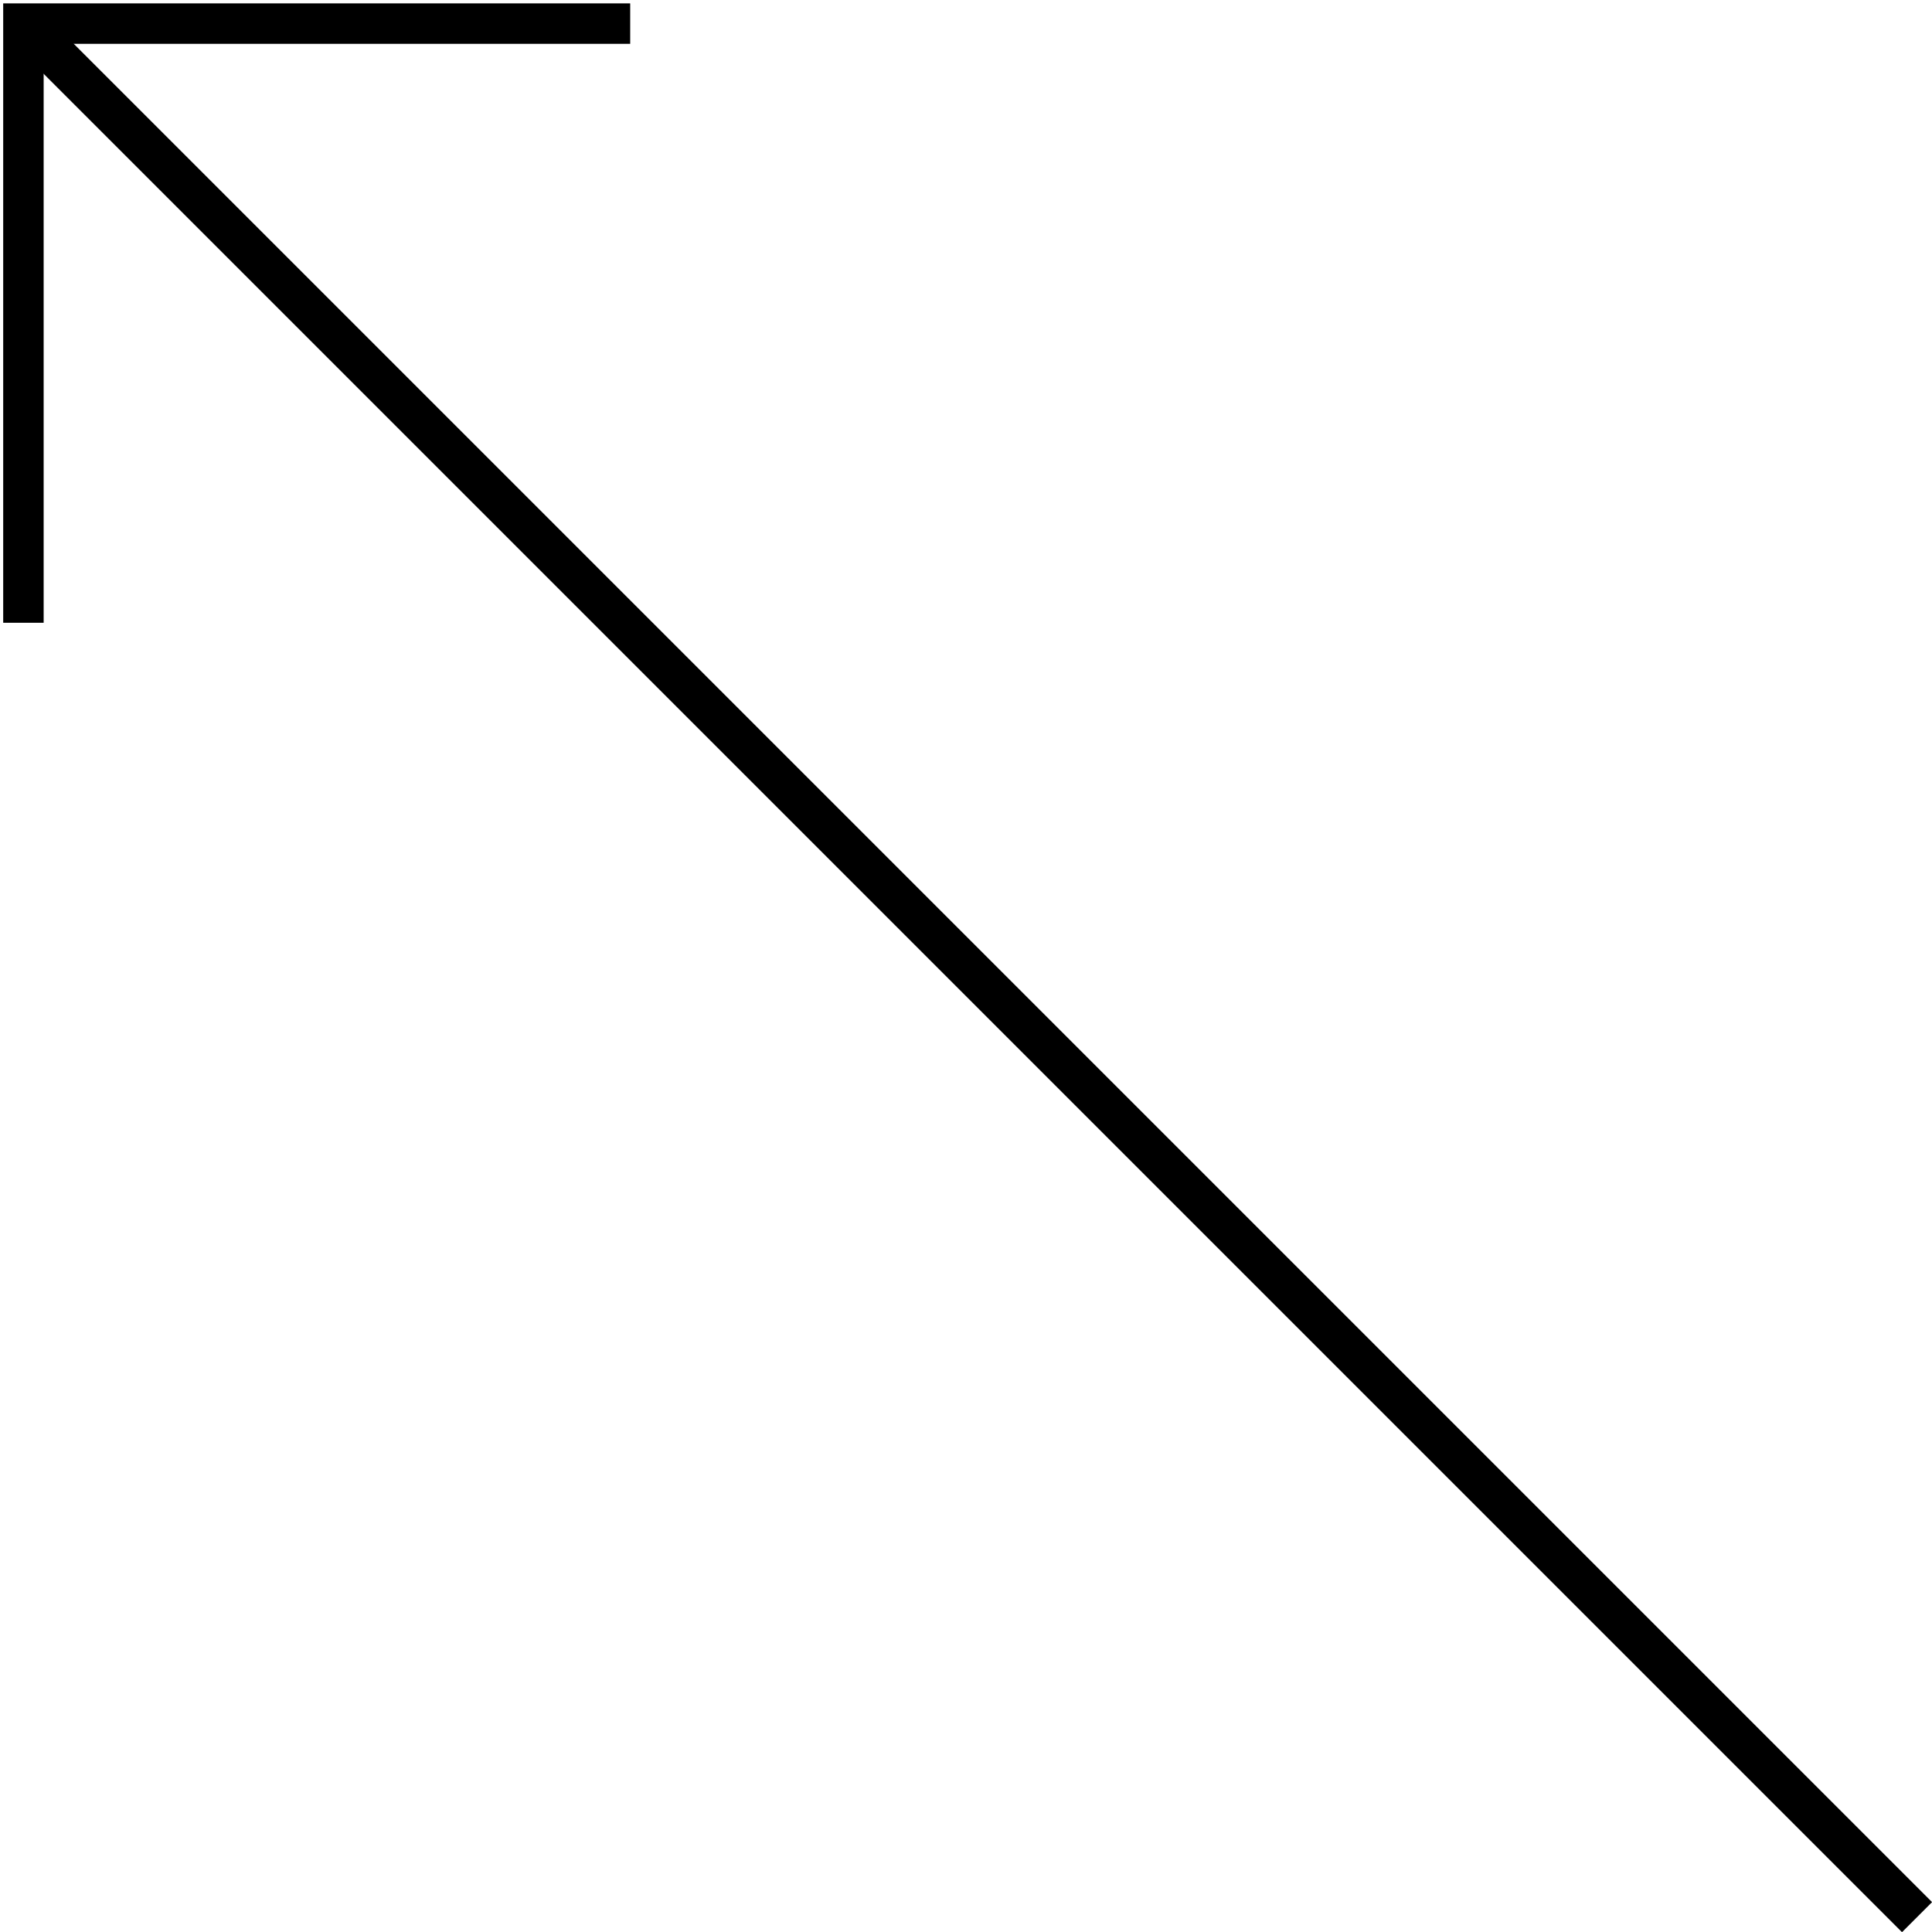
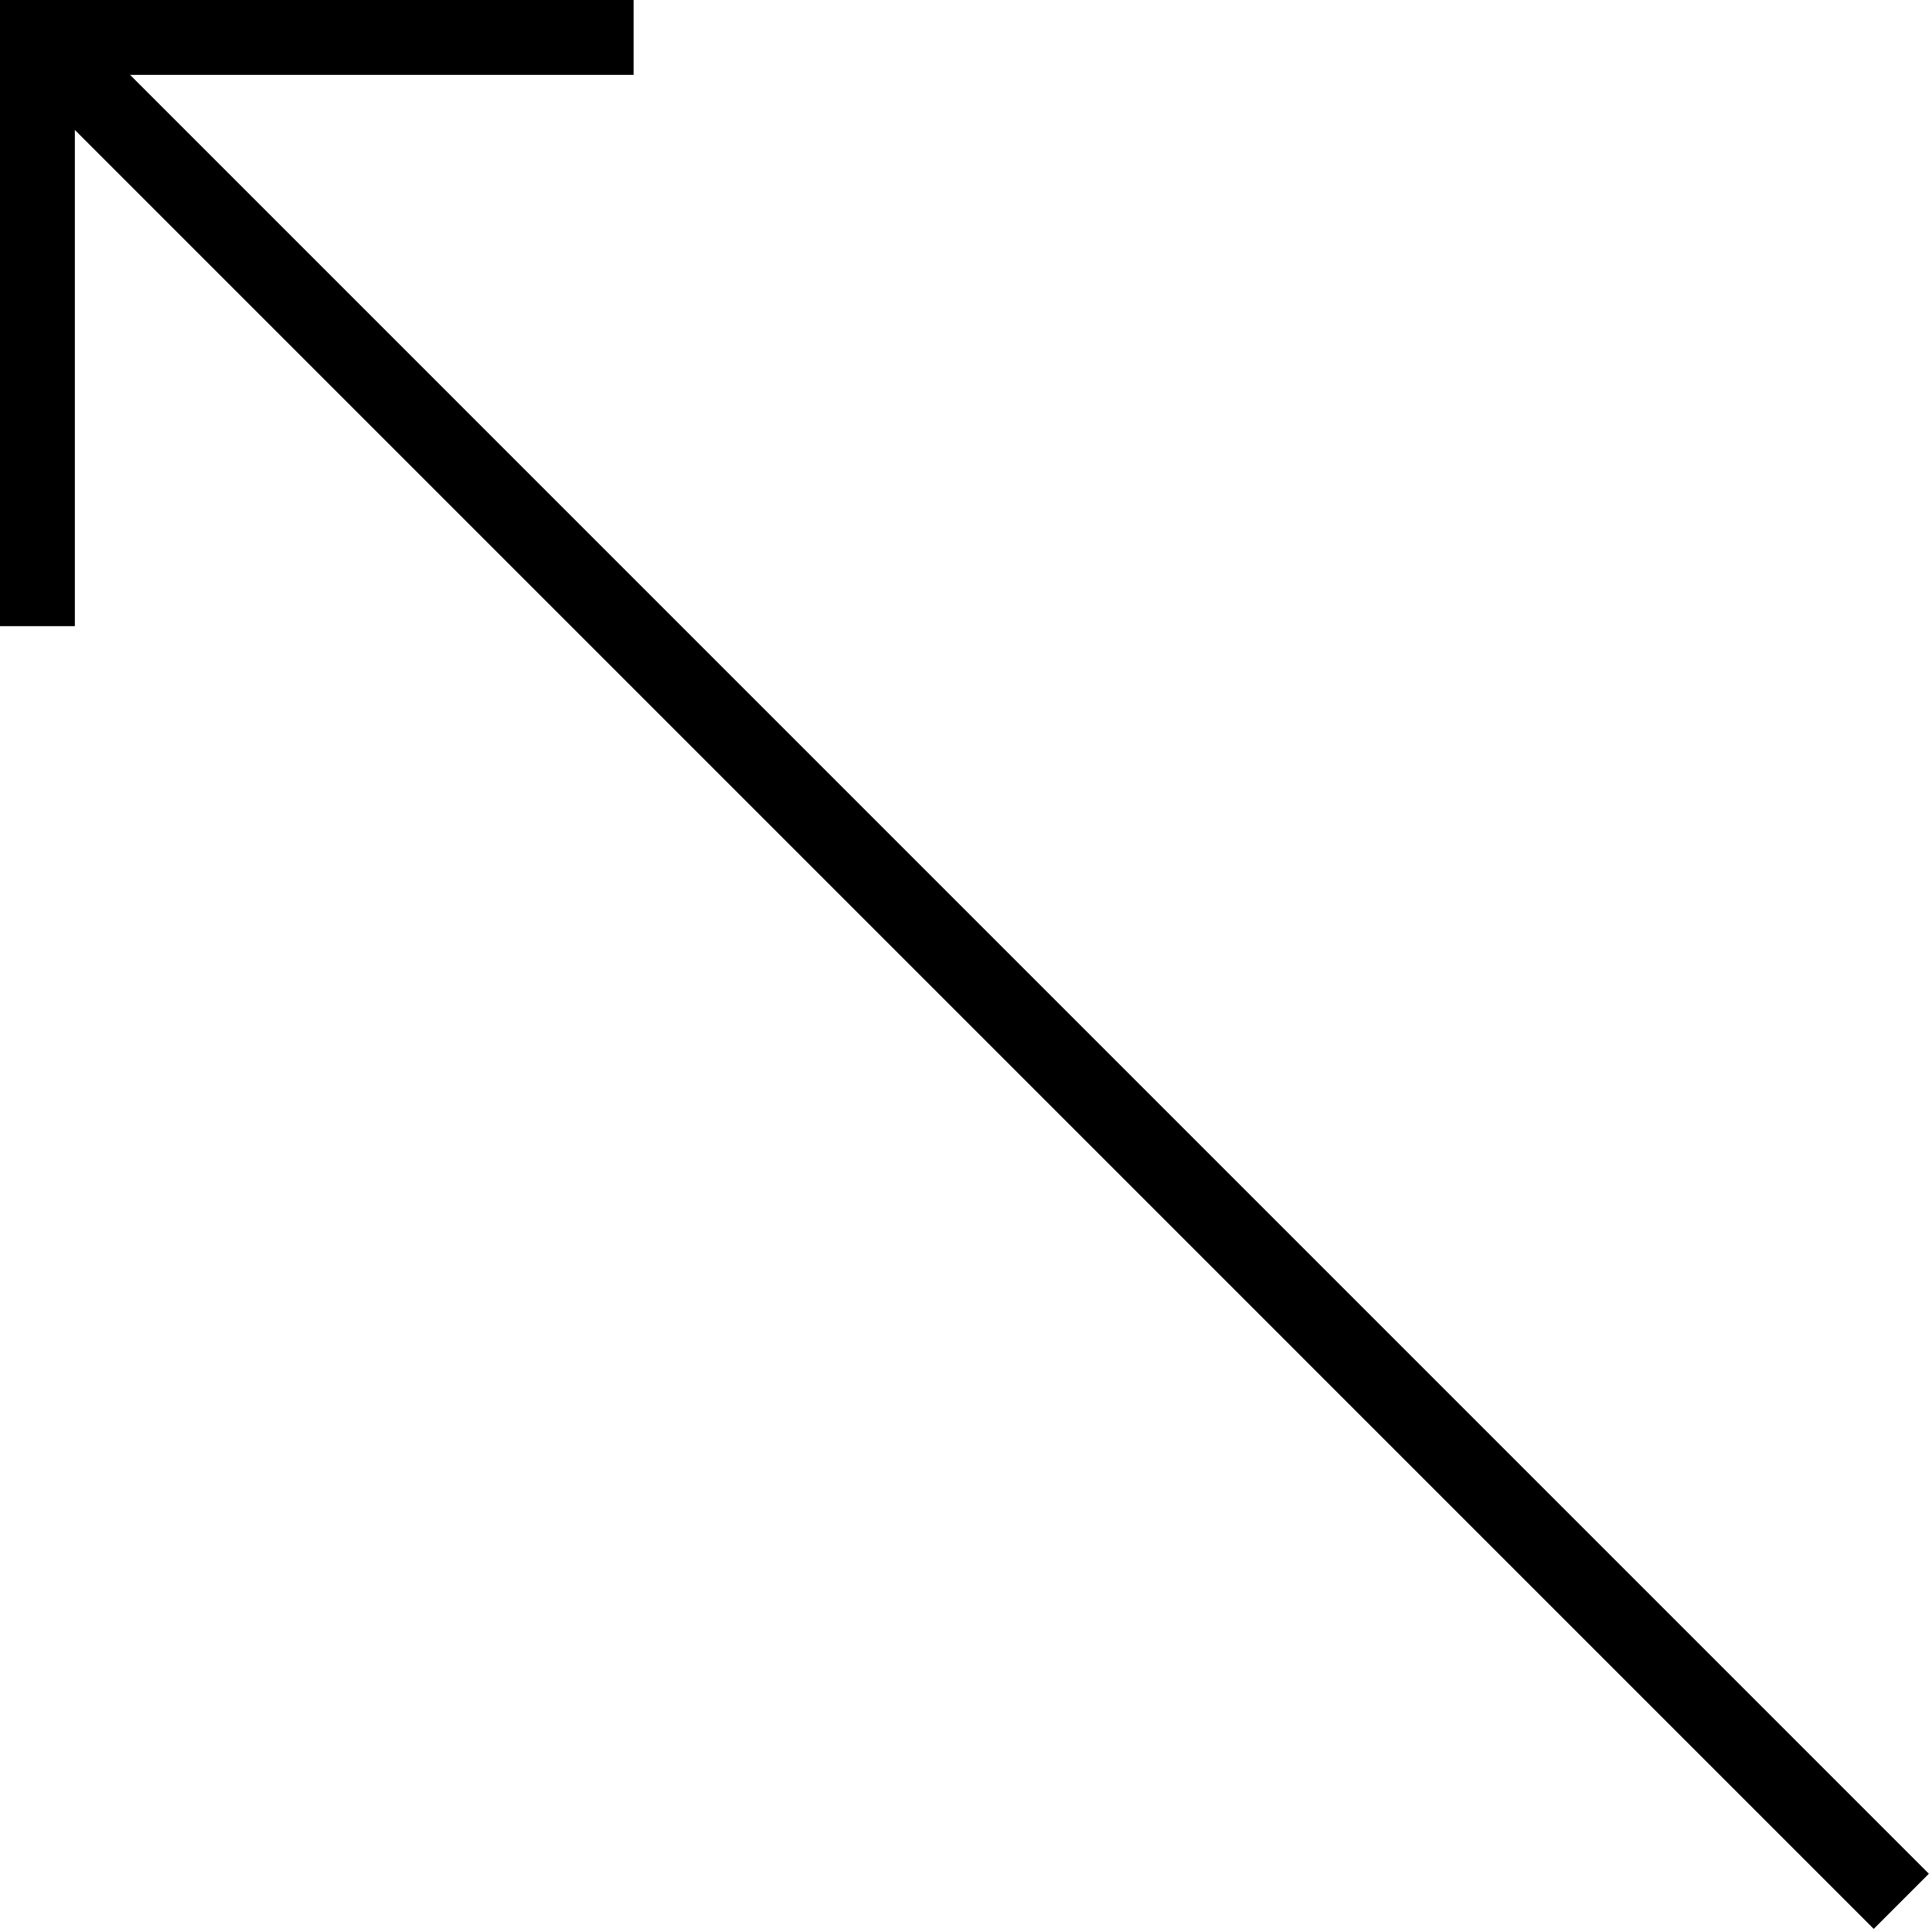
- <svg xmlns="http://www.w3.org/2000/svg" width="32" height="32" viewBox="0 0 32 32" id="svg2" version="1.1">
+ <svg xmlns="http://www.w3.org/2000/svg" version="1.1" id="svg2" viewBox="0 0 32 32" height="32" width="32">
  <defs id="defs4" />
-   <g id="layer1" transform="translate(0,-1020.362)">
-     <path style="fill:none;stroke:#000000;stroke-width:0.67px;stroke-linecap:butt;stroke-linejoin:miter;stroke-opacity:1" d="m 0.388,1030.677 0,-9.924 10.05,0" id="path6469" />
-     <path style="fill:none;stroke:#000000;stroke-width:0.704px;stroke-linecap:butt;stroke-linejoin:miter;stroke-opacity:1" d="m 0.575,1020.939 31.177,31.177" id="path6473" />
+   <g transform="translate(0,-1020.362)" id="layer1">
+     <g style="stroke-width:19.836;stroke-miterlimit:4;stroke-dasharray:none" id="g4606" transform="matrix(0.06511008,0,0,0.06511215,-385.8939,827.9942)">
+       <path style="fill:none;stroke:#000000;stroke-width:19.836;stroke-linecap:butt;stroke-linejoin:miter;stroke-miterlimit:4;stroke-dasharray:none;stroke-opacity:1" d="m 5935.916,3113.69 0,-150.157 152.056,0" id="path6469" />
+       <path style="fill:none;stroke:#000000;stroke-width:19.836;stroke-linecap:butt;stroke-linejoin:miter;stroke-miterlimit:4;stroke-dasharray:none;stroke-opacity:1" d="m 5938.749,2966.351 471.712,471.712" id="path6473" />
+     </g>
  </g>
</svg>
